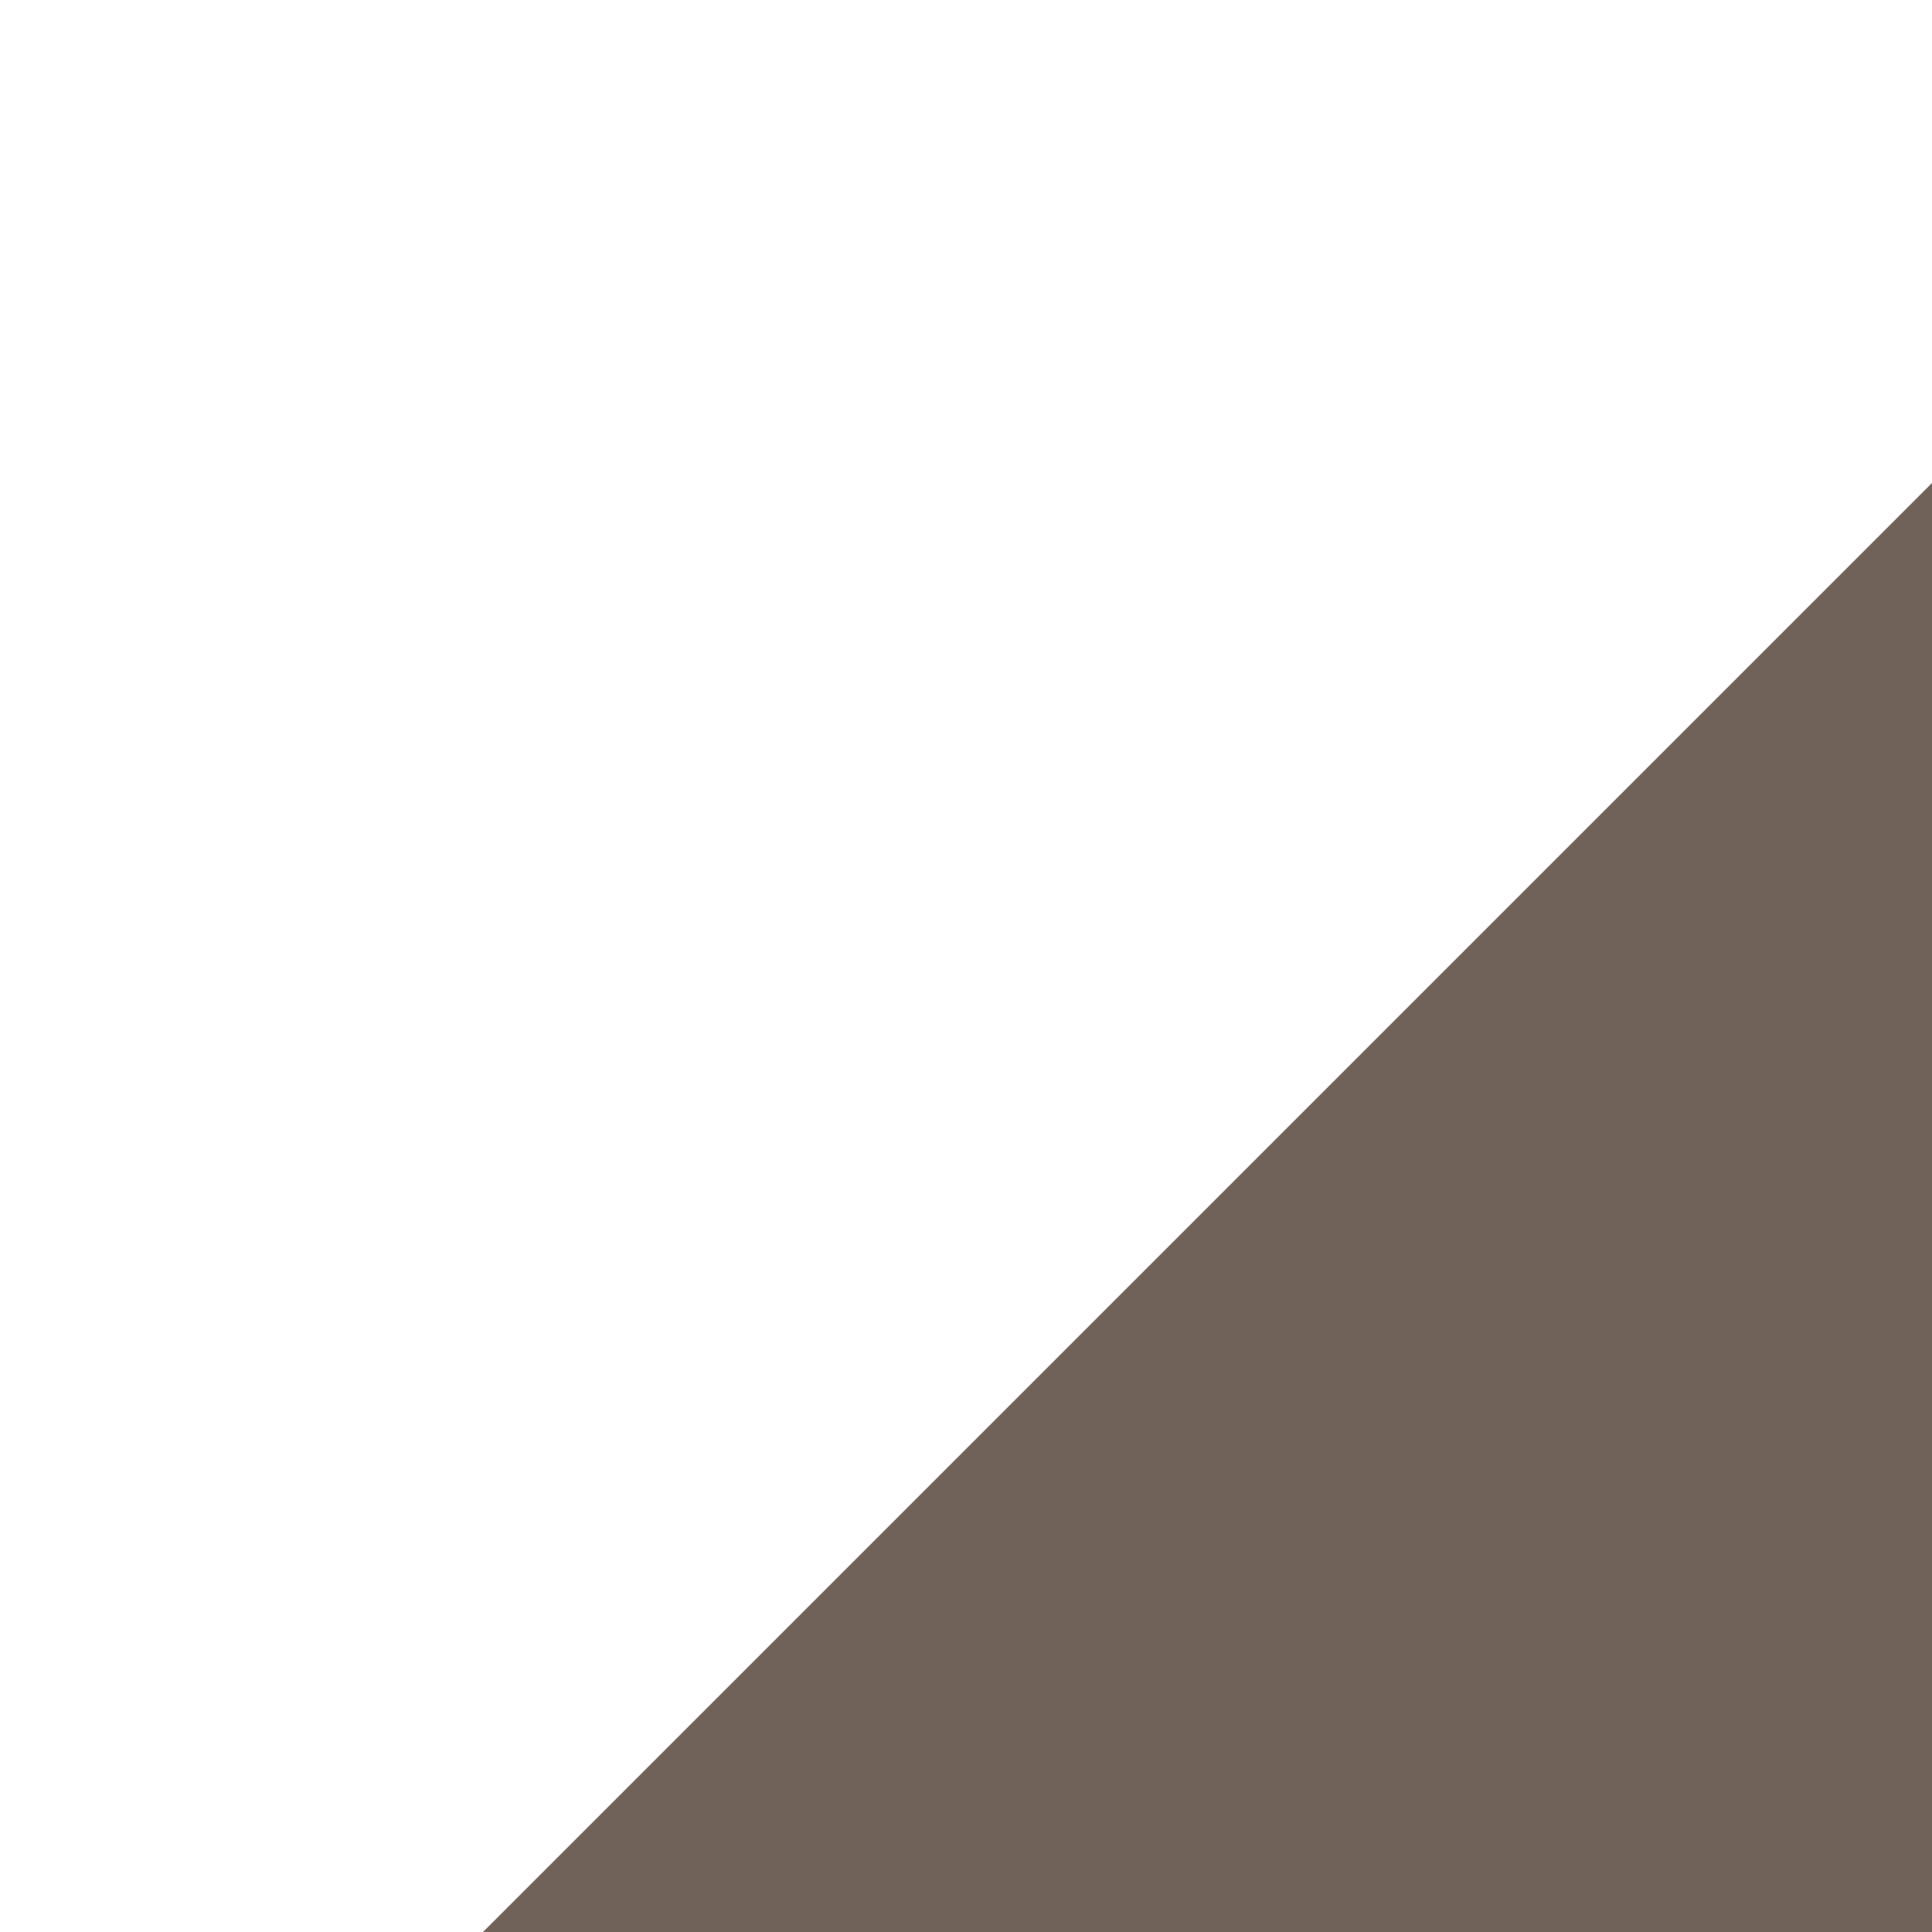
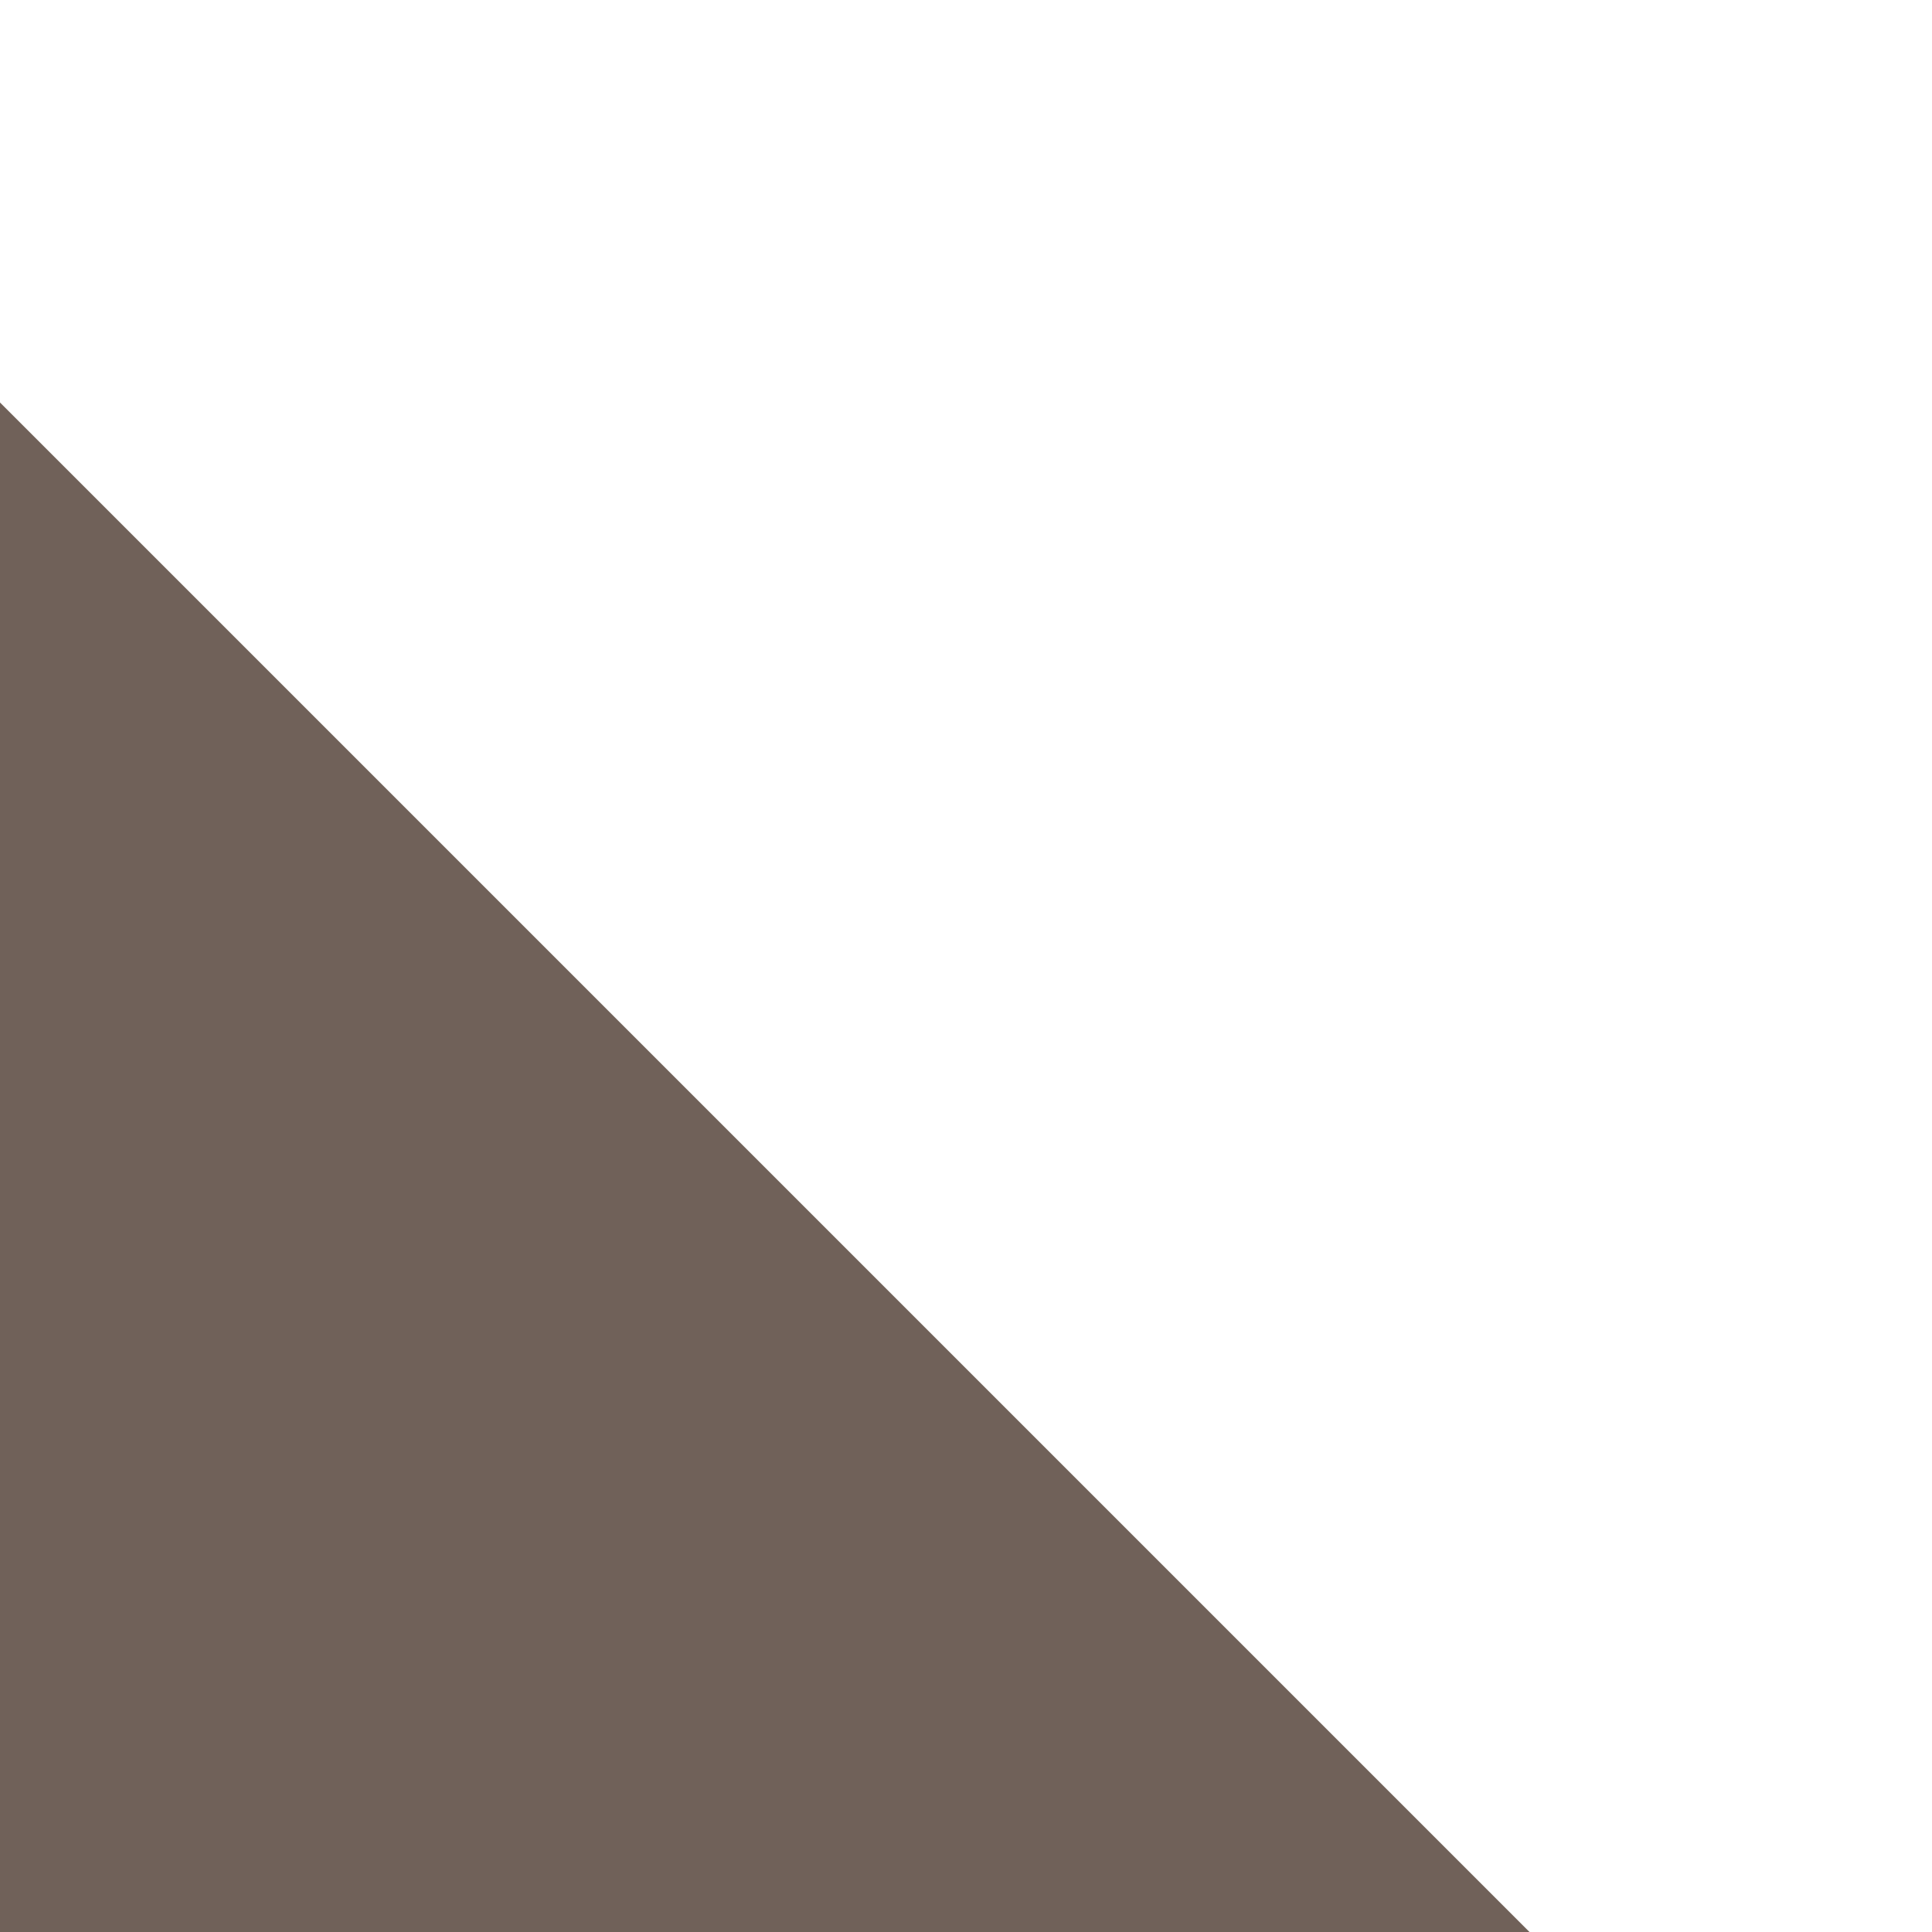
- <svg xmlns="http://www.w3.org/2000/svg" id="Layer_1" data-name="Layer 1" viewBox="-75 -75 600 600">
+ <svg xmlns="http://www.w3.org/2000/svg" id="Layer_1" data-name="Layer 1" viewBox="0 -125 600 600">
  <defs>
    <style>
      .cls-1 {
        fill: #706159;
      }
    </style>
  </defs>
-   <polygon class="cls-1" points="600 0 0 600 600 600 600 0" />
+   <polygon class="cls-1" points="0 0 0 600 600 600 0 0" />
</svg>
